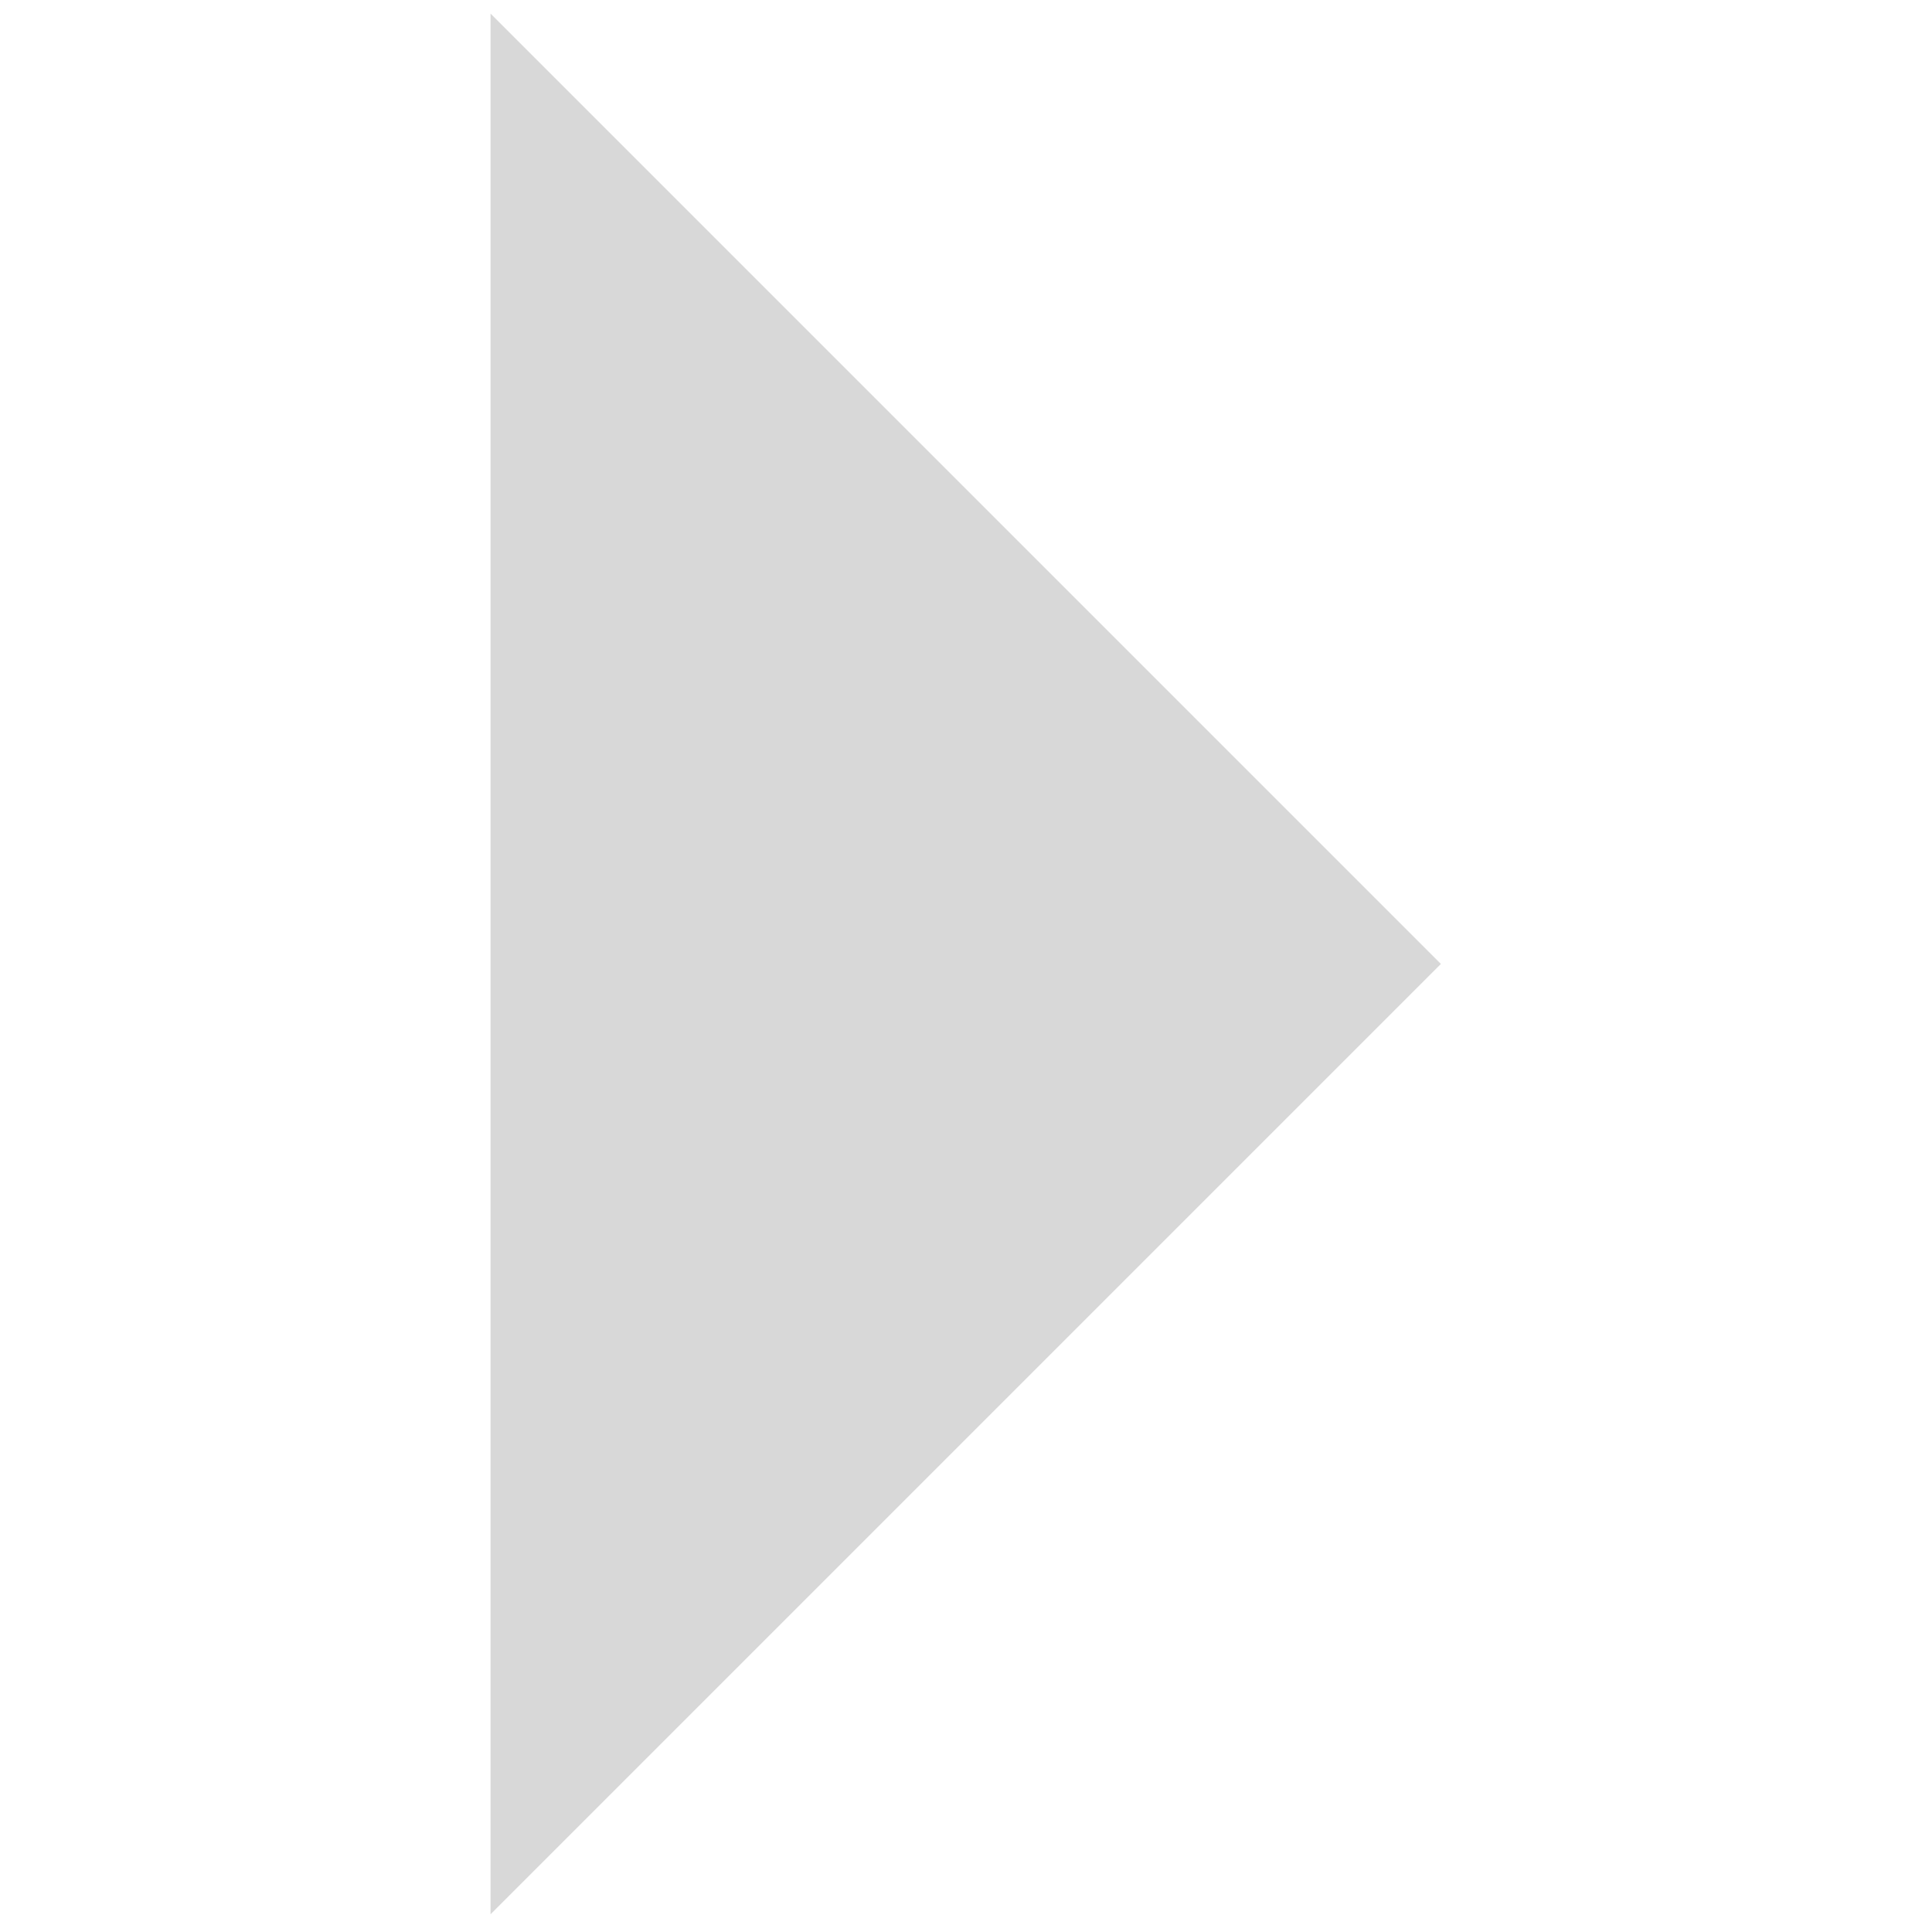
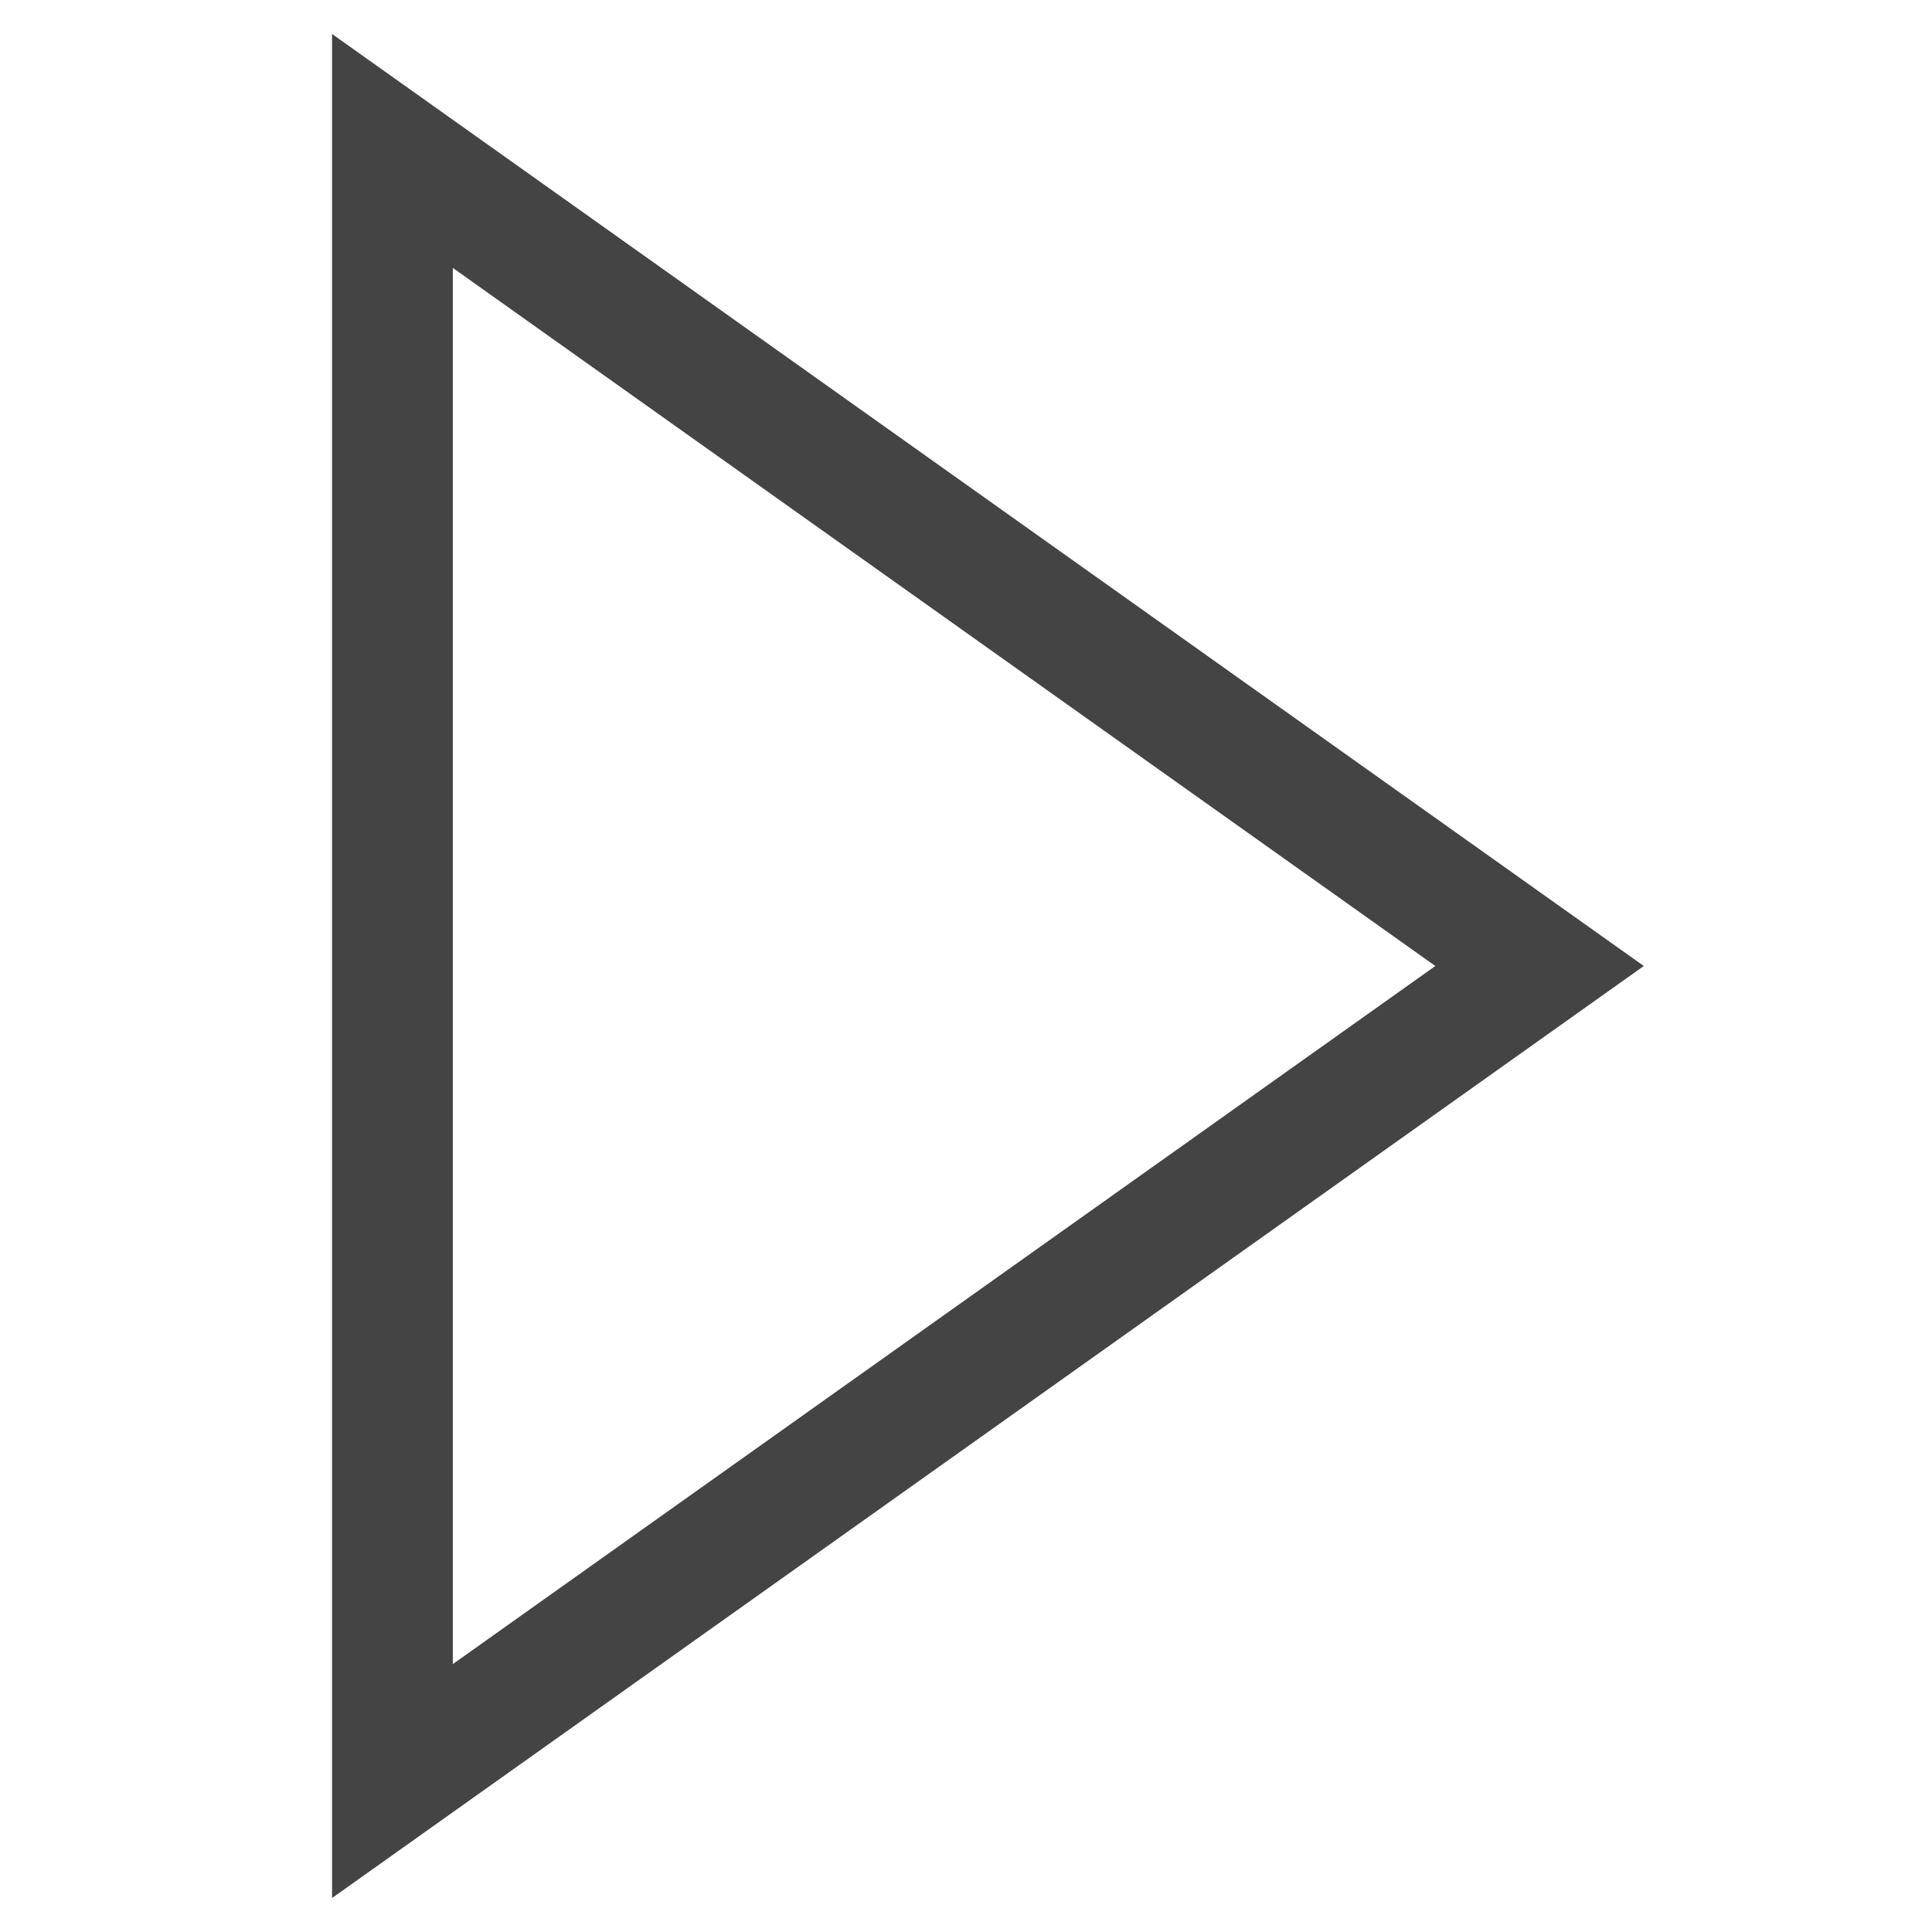
- <svg xmlns="http://www.w3.org/2000/svg" width="18" height="18" viewBox="0 0 12 23">
-   <polygon fill="#D8D8D8" fill-rule="evenodd" points="641.339 207.475 641.339 223.475 625.339 223.475" transform="rotate(-45 70.59 877.573)" />
+ <svg xmlns="http://www.w3.org/2000/svg" version="1.1" x="0px" y="0px" width="64px" height="64px" viewBox="0 0 64 64" enable-background="new 0 0 64 64" xml:space="preserve" stroke-width="4">
+   <g stroke-width="4" transform="translate(0, 0)">
+     <polygon fill="none" stroke="#444444" stroke-width="4" stroke-linecap="square" stroke-miterlimit="10" points="13,59 13,5 51,32 " stroke-linejoin="miter" />
+   </g>
</svg>
